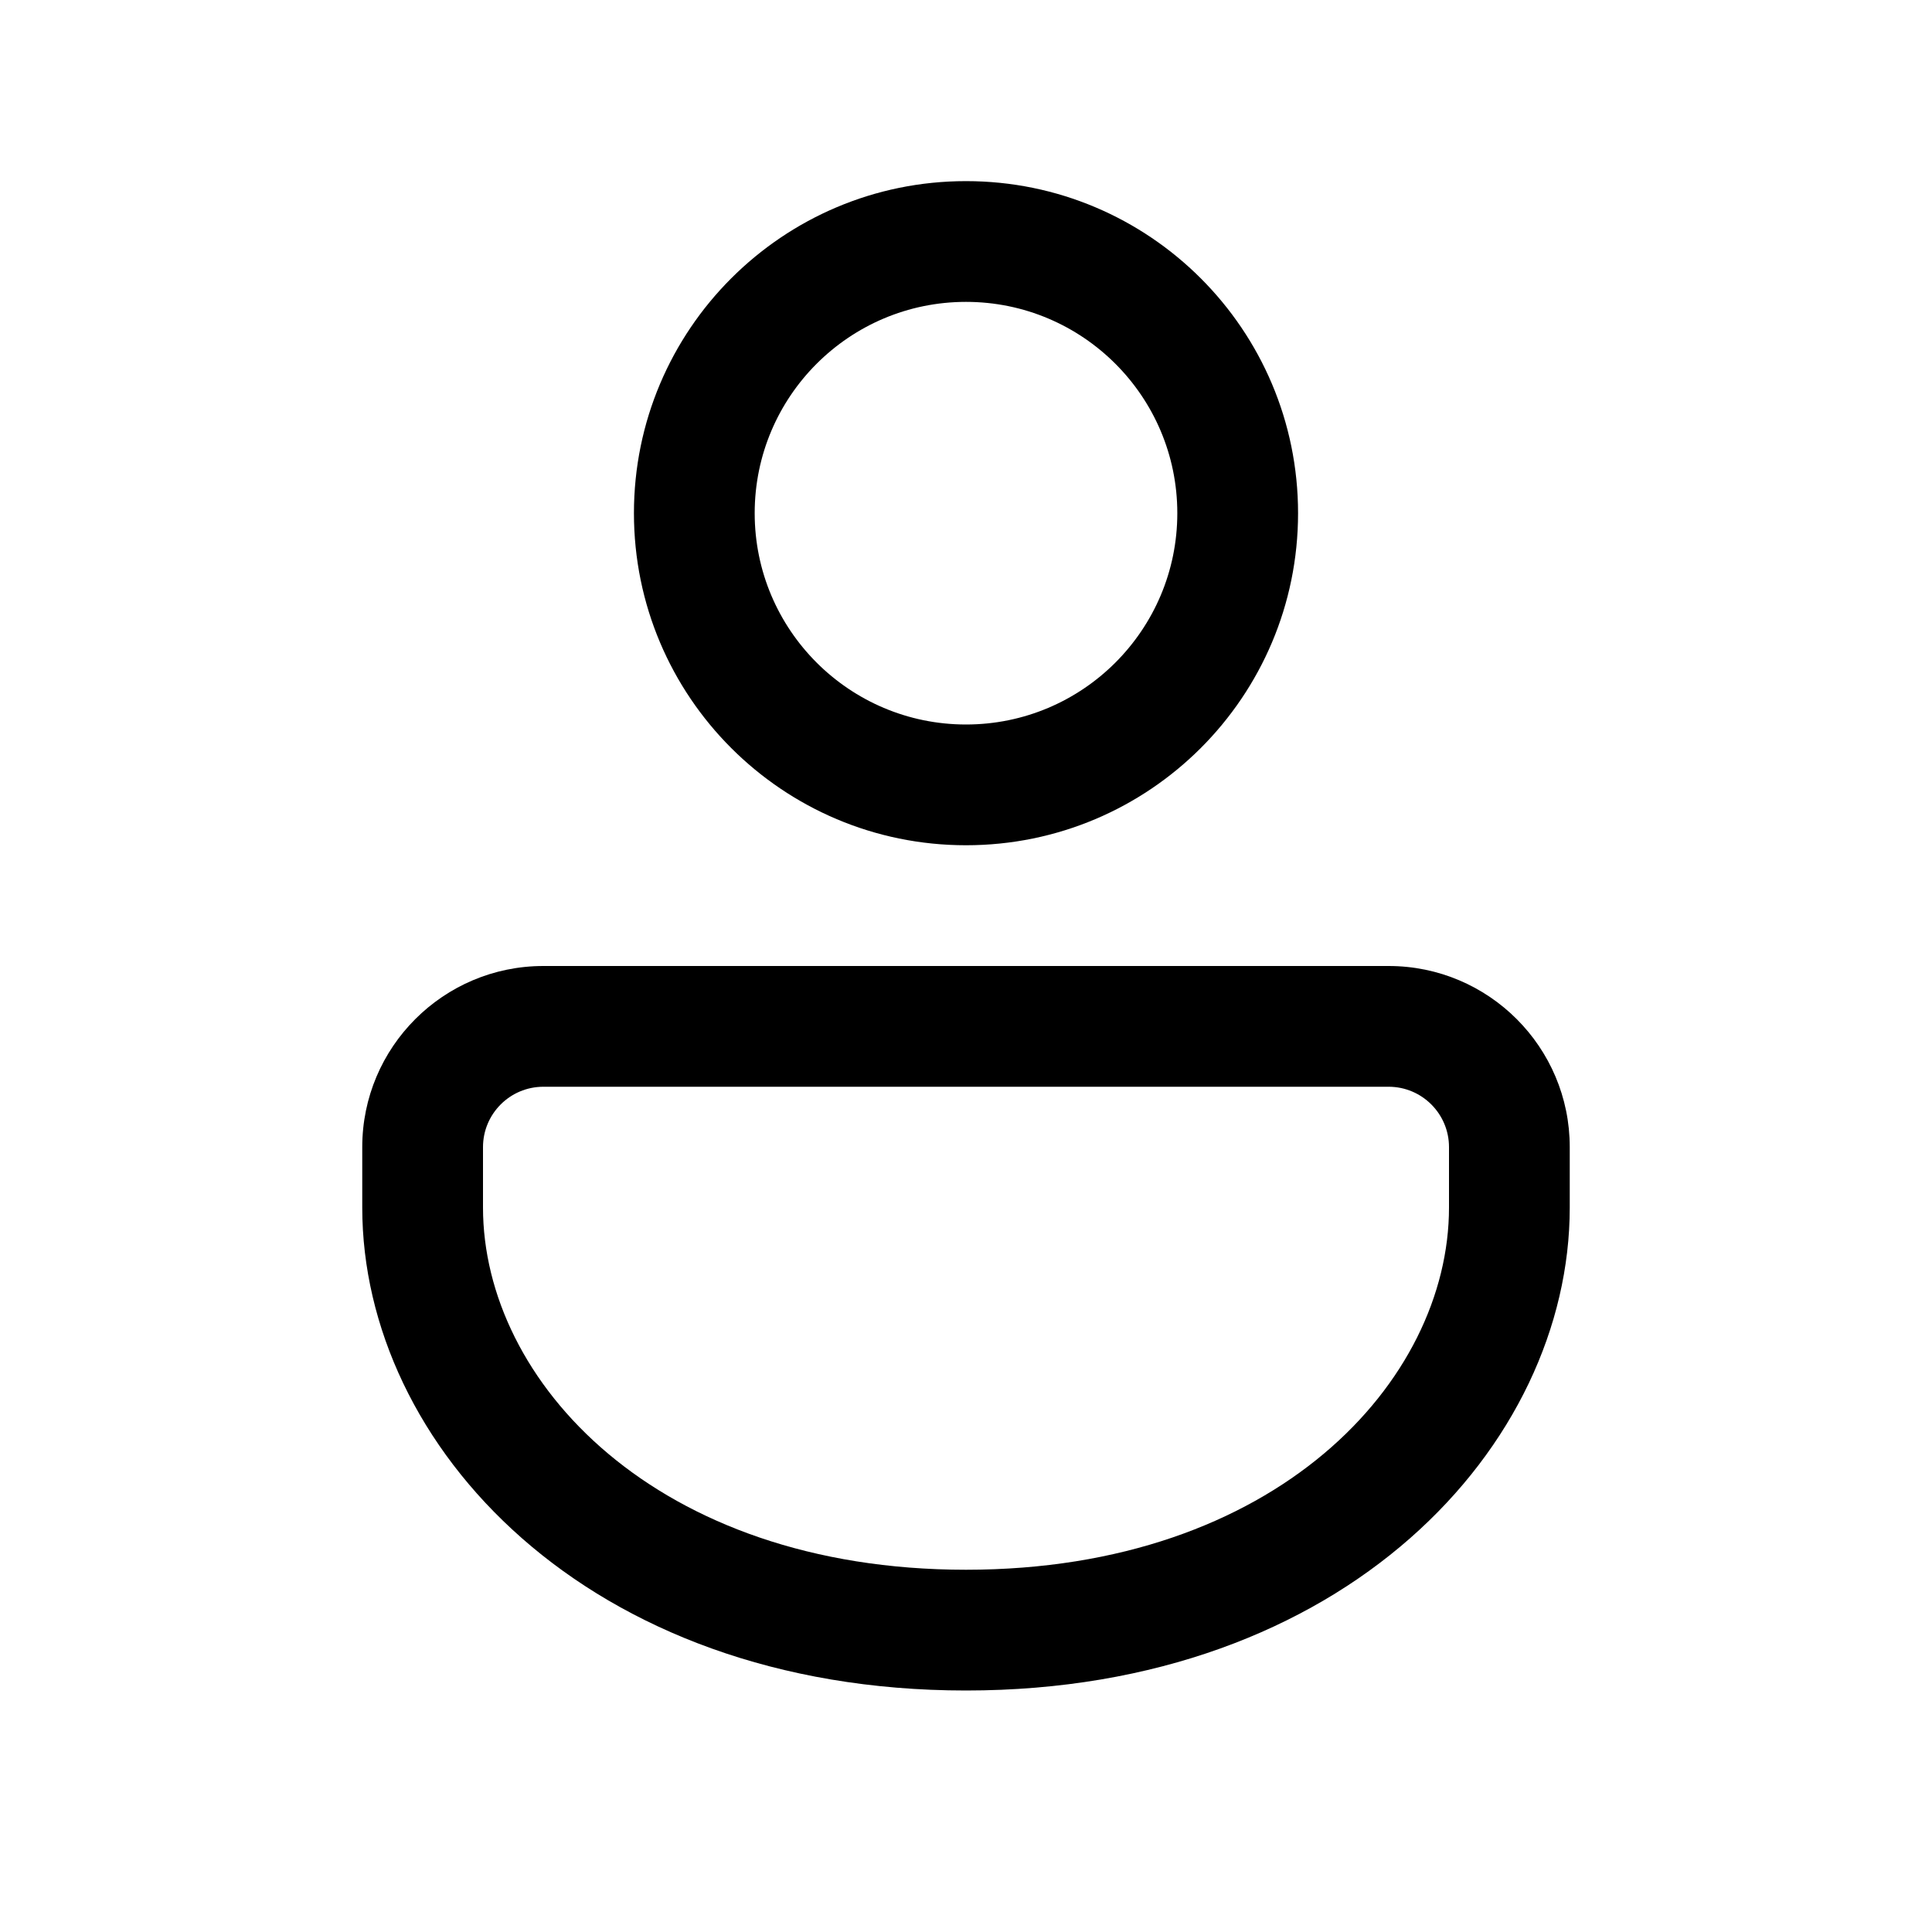
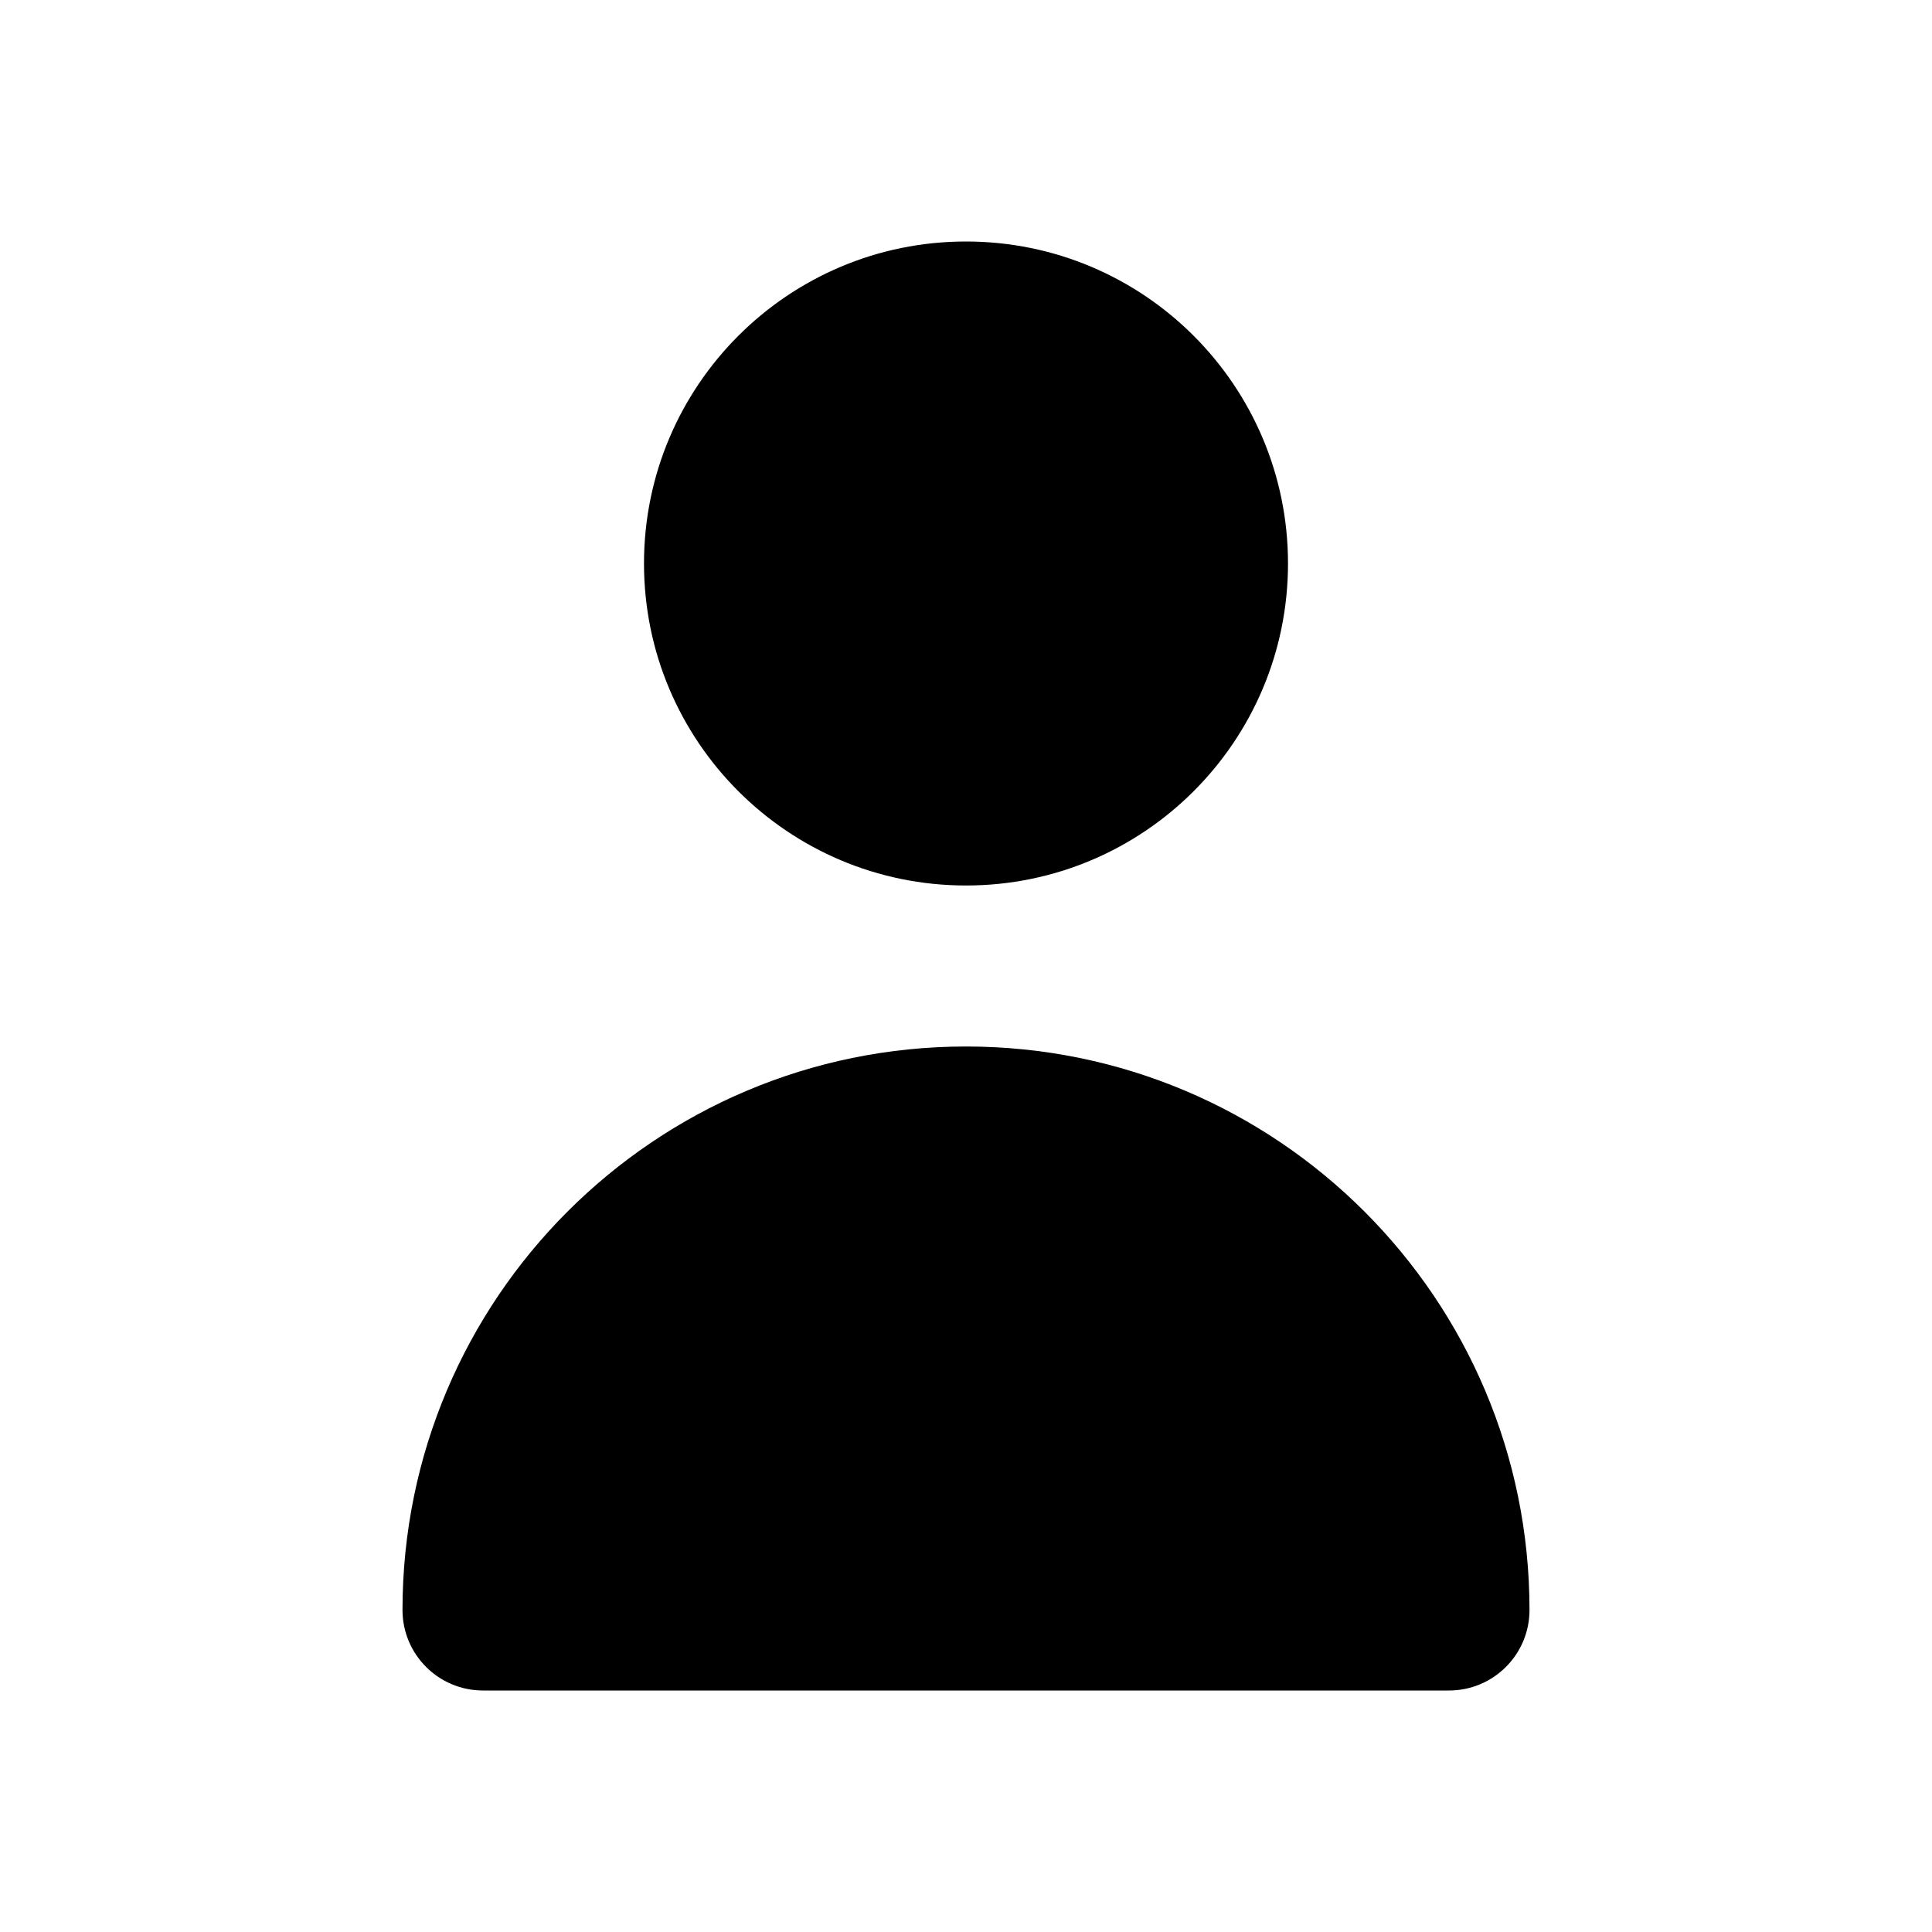
- <svg xmlns="http://www.w3.org/2000/svg" width="16" height="16" viewBox="0 0 16 16" id="person">
-   <path fill="#000000" d="M11.5,8 C12.328,8 13,8.672 13,9.5 L13,10 C13,11.971 11.14,14 8,14 C4.86,14 3,11.971 3,10 L3,9.5 C3,8.672 3.672,8 4.5,8 L11.5,8 Z M11.5,9 L4.5,9 C4.224,9 4,9.224 4,9.5 L4,10 C4,11.438 5.432,13 8,13 C10.568,13 12,11.438 12,10 L12,9.5 C12,9.224 11.776,9 11.5,9 Z M8,1.5 C9.519,1.5 10.75,2.731 10.75,4.25 C10.75,5.769 9.519,7 8,7 C6.481,7 5.25,5.769 5.25,4.25 C5.25,2.731 6.481,1.5 8,1.5 Z M8,2.5 C7.034,2.5 6.25,3.284 6.25,4.25 C6.25,5.216 7.034,6 8,6 C8.966,6 9.75,5.216 9.75,4.25 C9.75,3.284 8.966,2.5 8,2.5 Z" />
+ <svg xmlns="http://www.w3.org/2000/svg" viewBox="0 0 24 24" id="person">
+   <g data-name="Layer 2">
+     <path d="M12 11a4 4 0 1 0-4-4 4 4 0 0 0 4 4zm6 10a1 1 0 0 0 1-1 7 7 0 0 0-14 0 1 1 0 0 0 1 1z" data-name="person" />
+   </g>
</svg>
